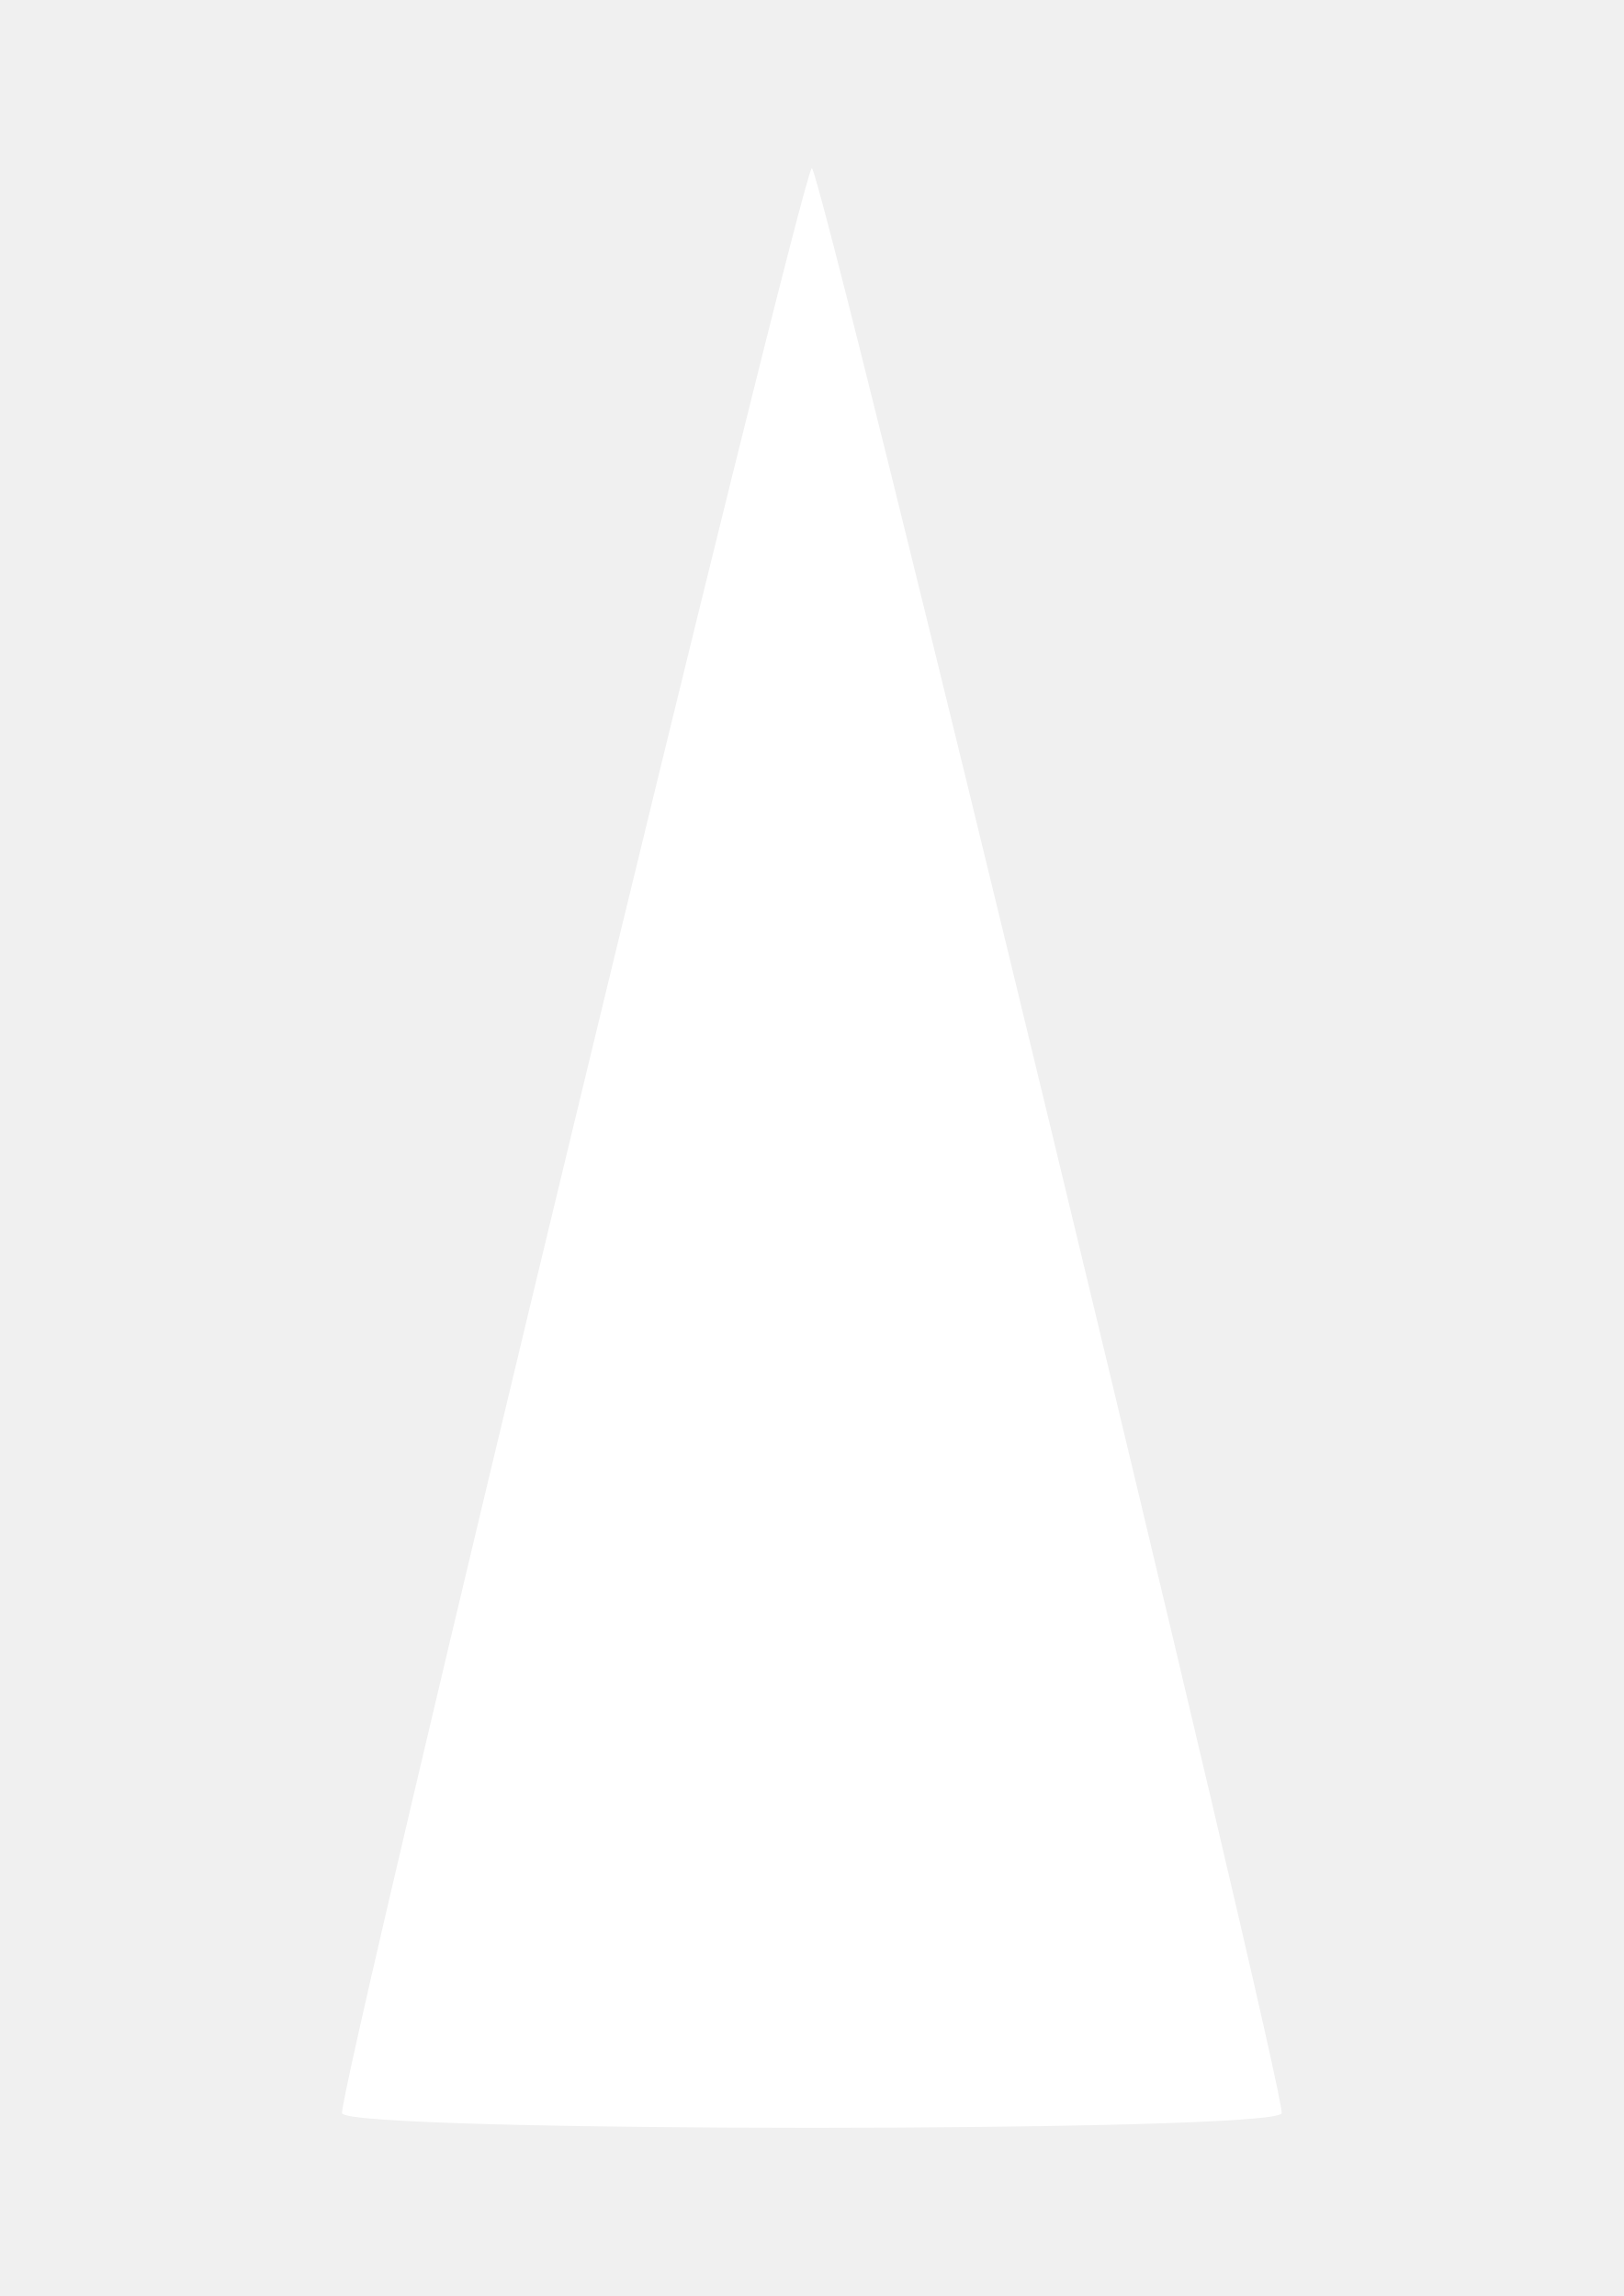
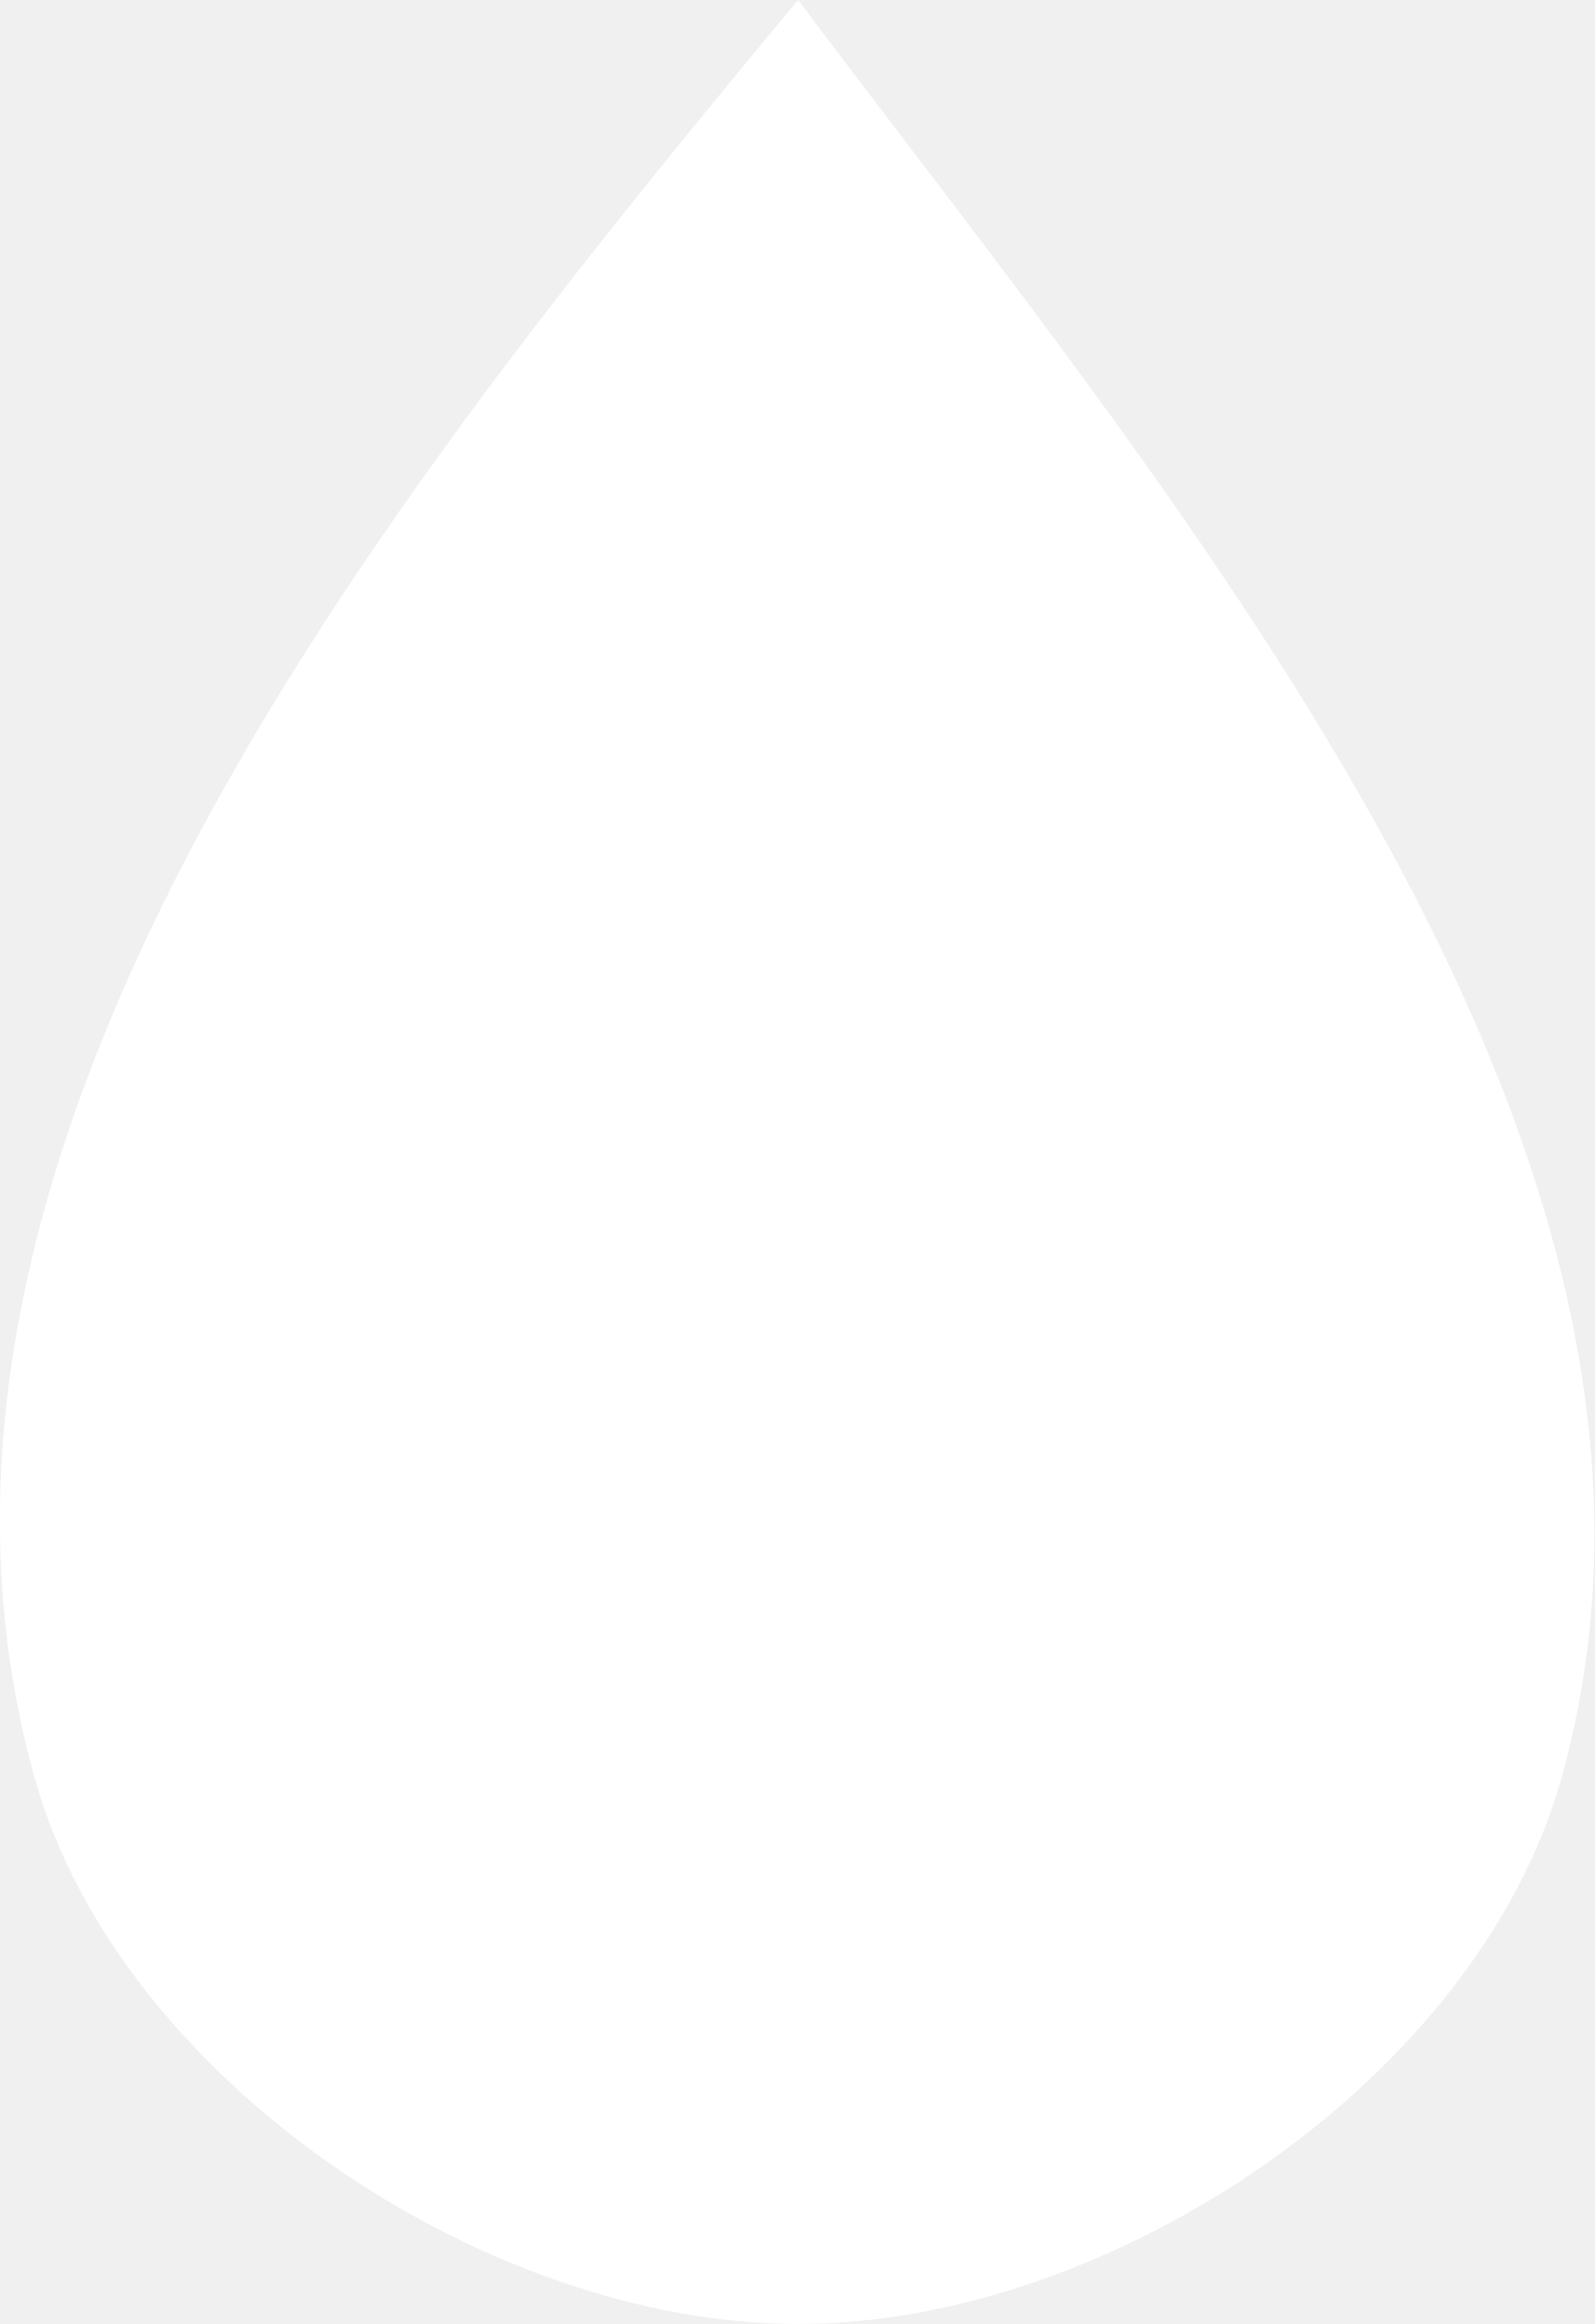
- <svg xmlns="http://www.w3.org/2000/svg" width="210mm" height="297mm" viewBox="0 0 210 297" version="1.1" id="svg5">
-   <defs id="defs2" />
-   <g id="layer1">
-     <path style="fill:#ffffff;fill-opacity:1;fill-rule:evenodd;stroke-width:4;stroke-linecap:round;stroke-linejoin:round" id="path1157" d="m 932.181,545.957 c -7.261,12.576 -1444.909,12.576 -1452.17,-10e-6 -7.261,-12.576 711.563,-1257.616 726.085,-1257.616 14.522,0 733.346,1245.04 726.085,1257.616 z" transform="matrix(0.08368122,0,0,0.2000648,87.75367,164.132)" />
+ <svg xmlns="http://www.w3.org/2000/svg" width="10.978" height="16" version="1.1" viewBox="0 0 10.978 16">
+   <g transform="translate(-2.5109)">
+     <path d="m8.006 1.1683e-7c-2.947 3.546-6.45 7.965-5.256 12.242 0.579 2.074 3.102 3.758 5.256 3.758 2.154 0 4.676-1.684 5.256-3.758 1.194-4.277-2.582-8.683-5.256-12.242z" fill="#fff" style="paint-order:stroke markers fill" />
  </g>
</svg>
